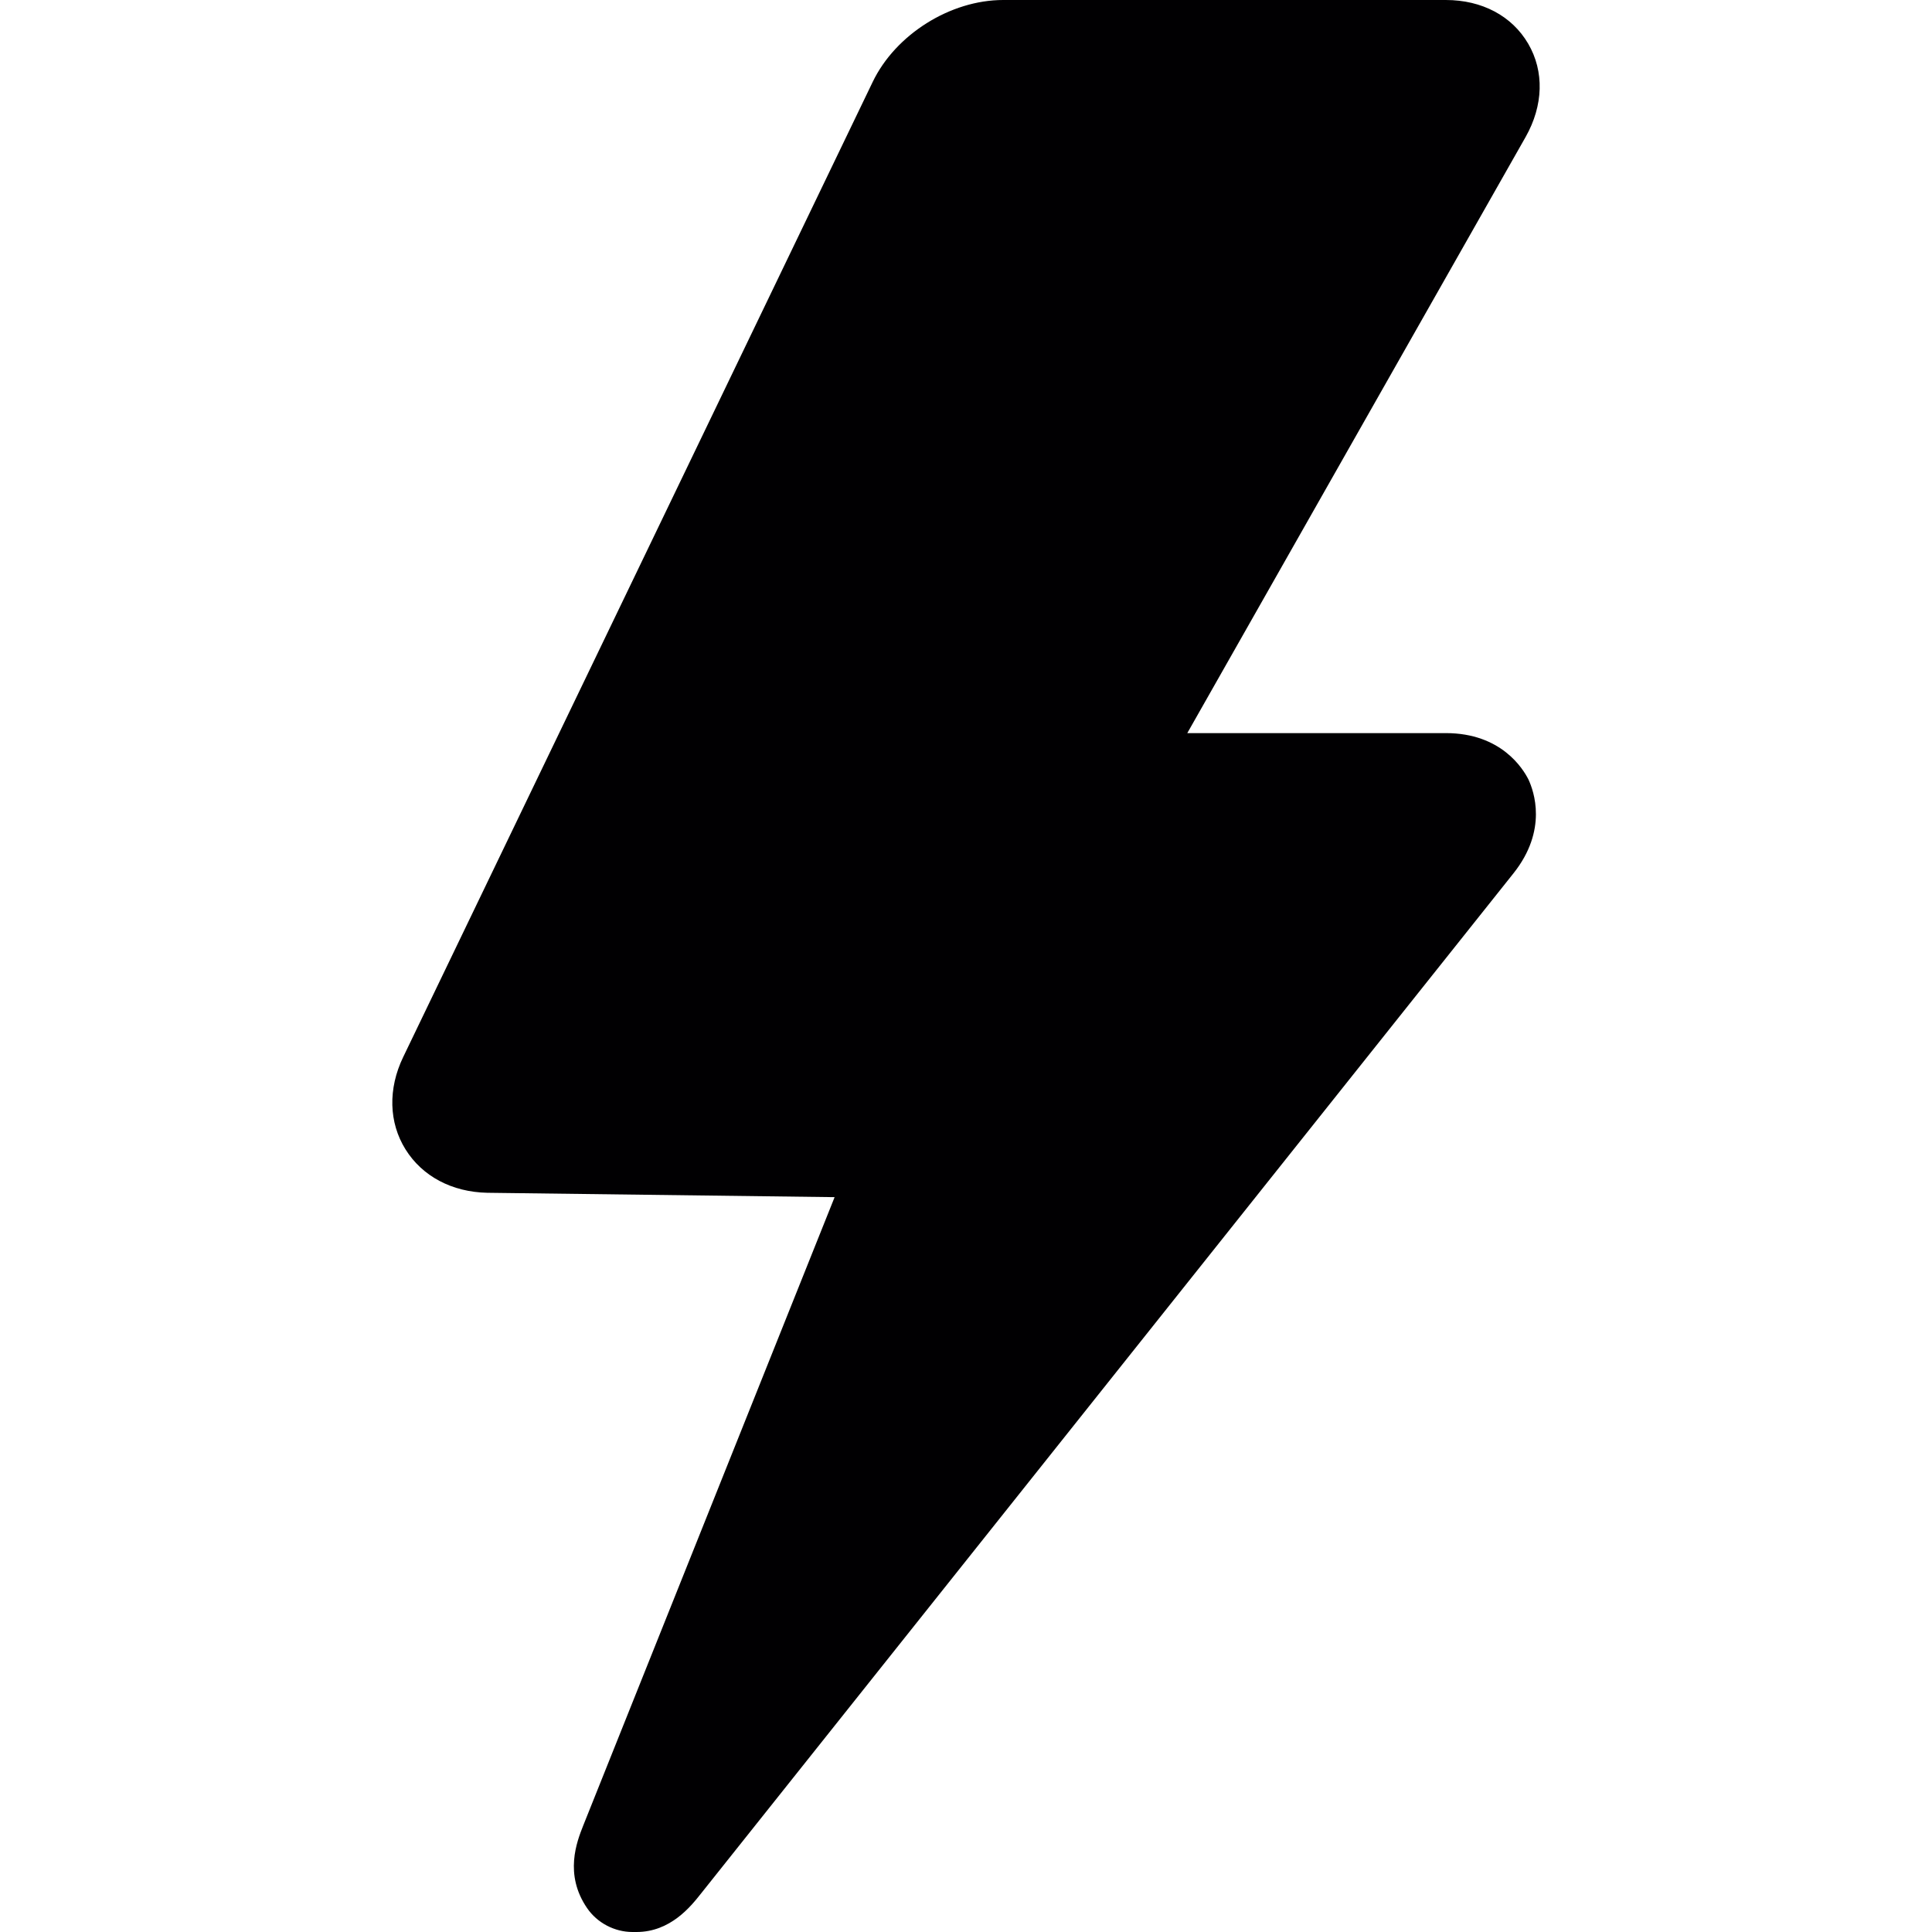
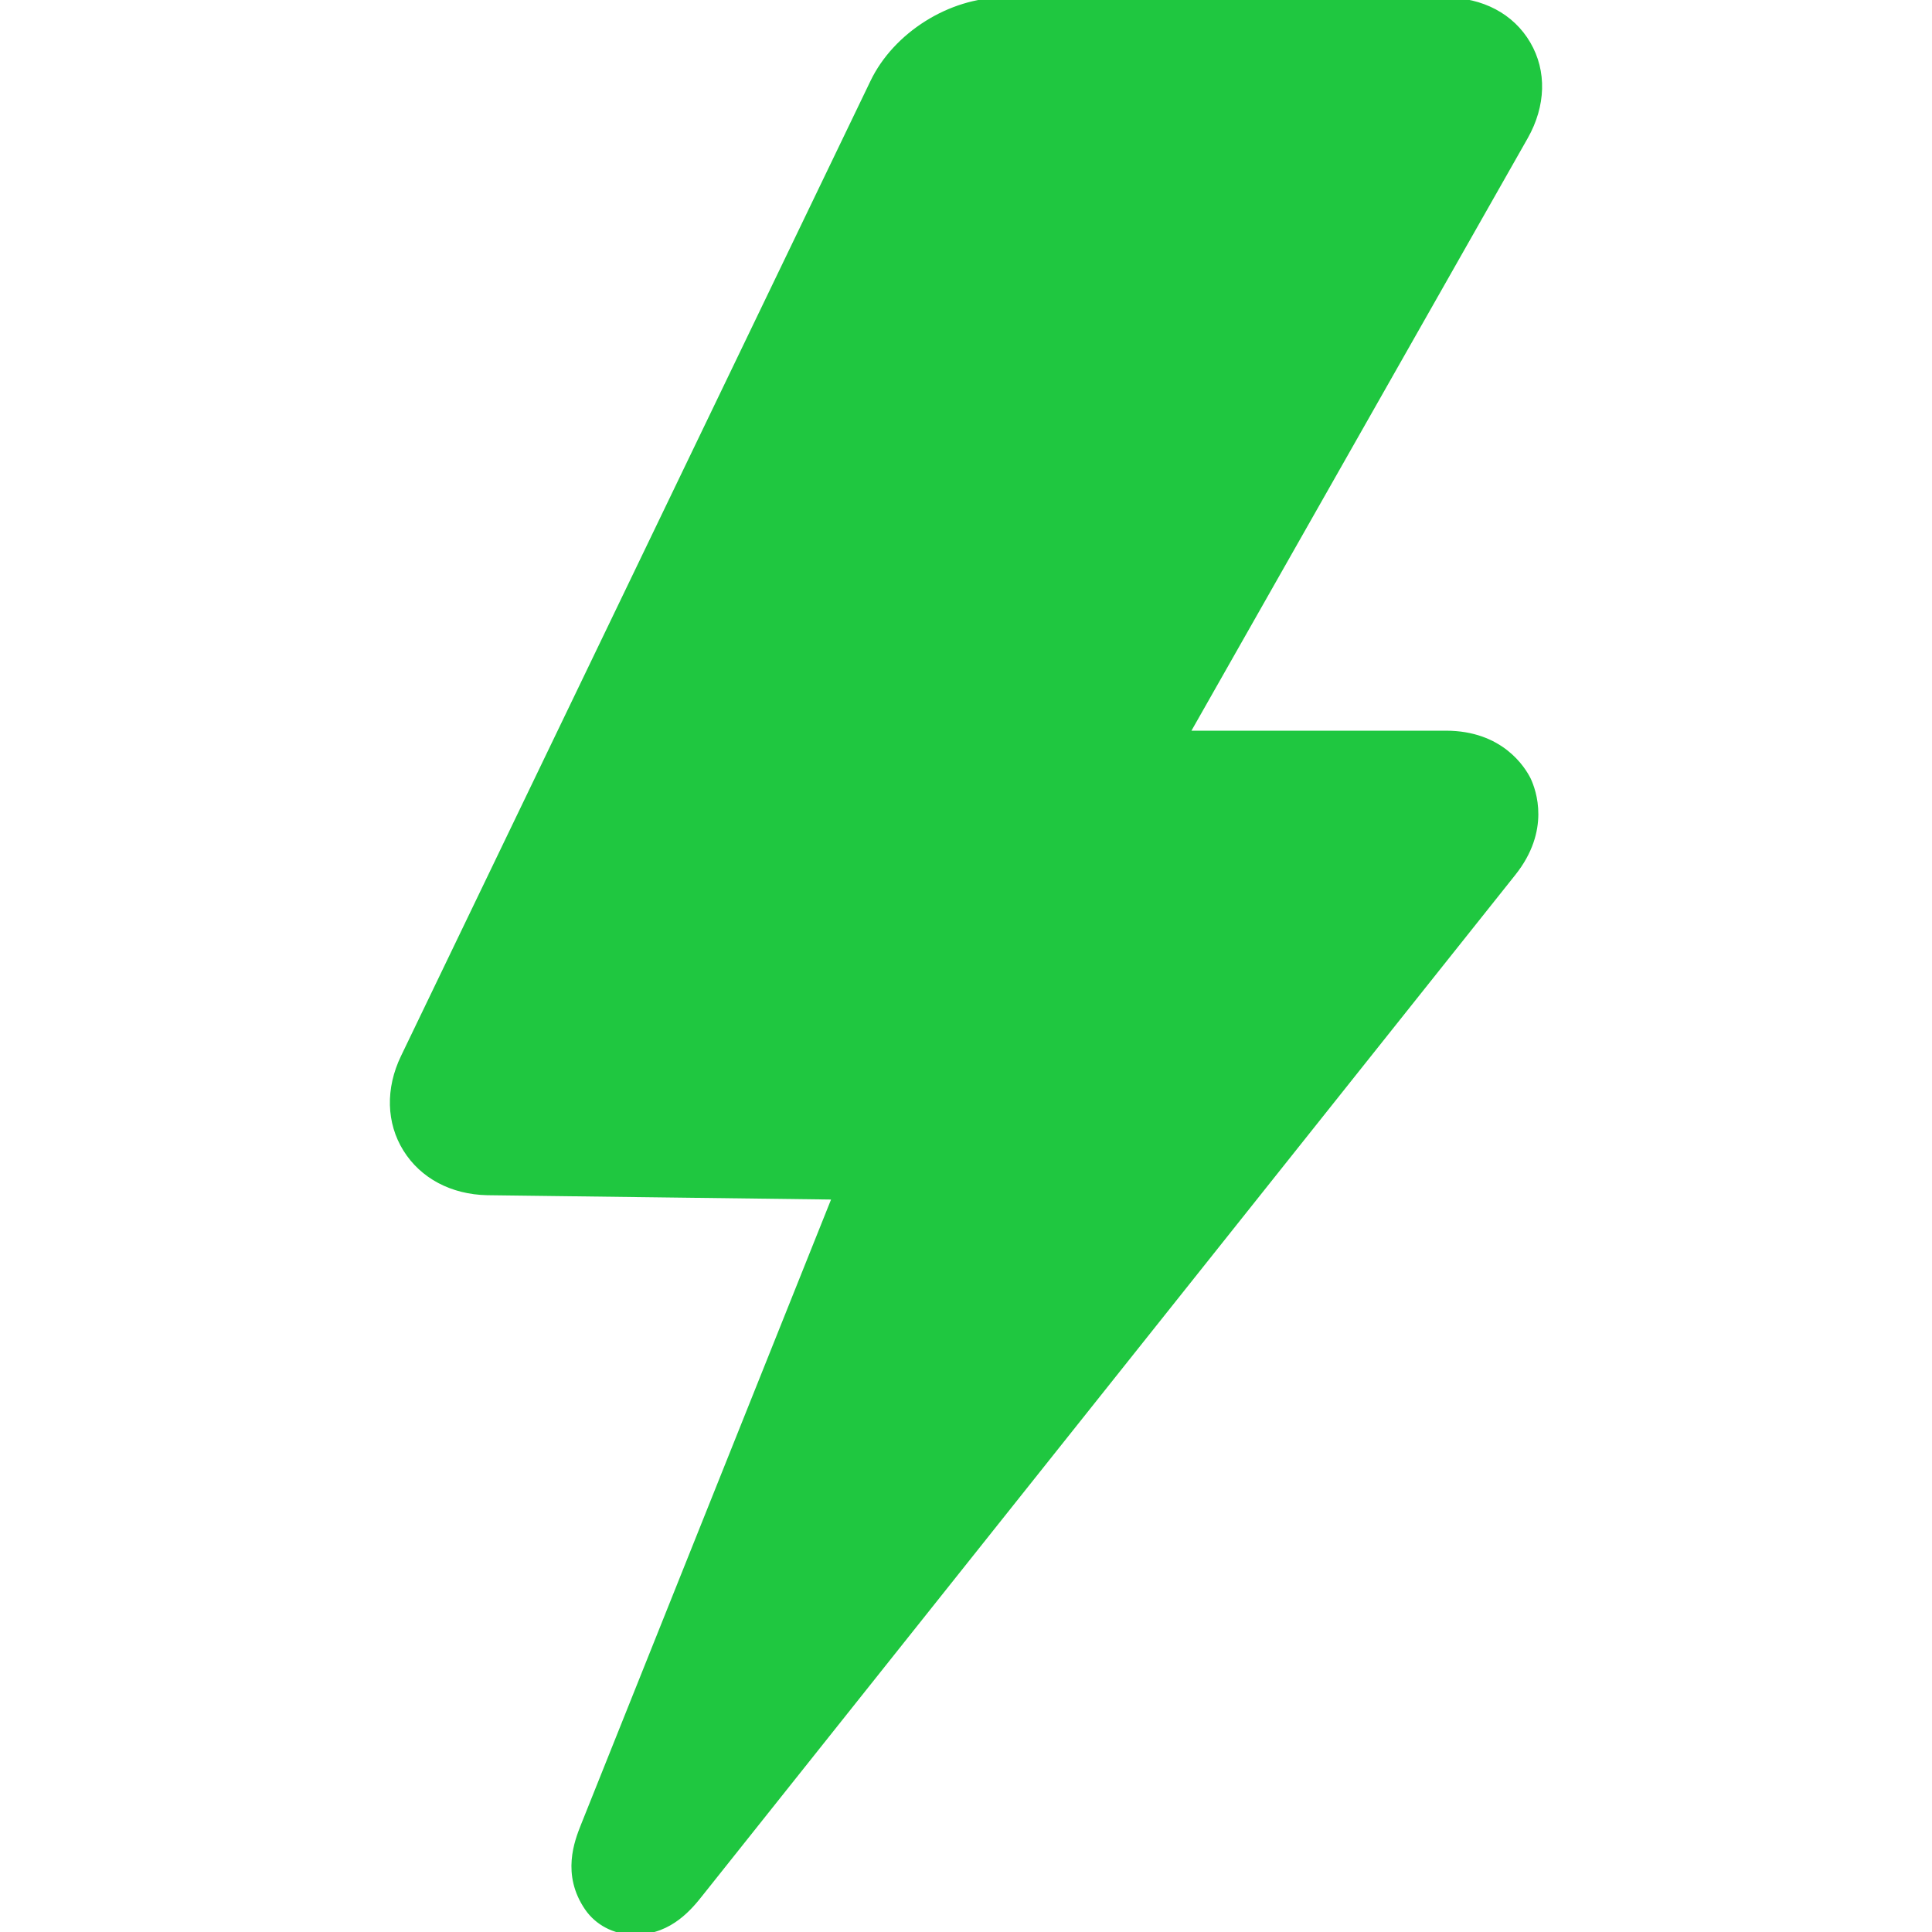
- <svg xmlns="http://www.w3.org/2000/svg" height="800px" width="800px" version="1.1" id="Capa_1" viewBox="0 0 398.528 398.528" xml:space="preserve">
-   <g>
-     <path style="fill:#010002;" d="M315.232,9.015C311.883,3.276,305.681,0,298.244,0h-91.308c-10.9,0-22.224,7.113-26.93,16.924   L83.17,218.041c-3.162,6.56-2.967,13.518,0.471,19.037c3.463,5.568,9.592,8.811,16.859,8.966l71.662,0.902l-51.877,129.675   c-1.276,3.235-3.959,10.014,0.821,16.981c2.089,3.056,5.674,4.926,9.364,4.926h0.837c6.999,0,11.217-5.308,13.241-7.868   L312.176,180.17c7.153-8.966,4.202-17.013,3.121-19.354c-1.122-2.243-5.625-9.592-17.046-9.592h-53.34l69.8-122.985   C318.37,21.752,318.573,14.729,315.232,9.015z" />
+ <svg xmlns="http://www.w3.org/2000/svg" height="800px" width="800px" version="1.1" id="Capa_1" viewBox="0 0 398.528 398.528" xml:space="preserve" fill="#1fc740" stroke="#1fc740">
+   <g id="SVGRepo_bgCarrier" stroke-width="0" />
+   <g id="SVGRepo_tracerCarrier" stroke-linecap="round" stroke-linejoin="round" />
+   <g id="SVGRepo_iconCarrier">
+     <g>
+       <path style="fill:#1fc740;" d="M315.232,9.015C311.883,3.276,305.681,0,298.244,0h-91.308c-10.9,0-22.224,7.113-26.93,16.924 L83.17,218.041c-3.162,6.56-2.967,13.518,0.471,19.037c3.463,5.568,9.592,8.811,16.859,8.966l71.662,0.902l-51.877,129.675 c-1.276,3.235-3.959,10.014,0.821,16.981c2.089,3.056,5.674,4.926,9.364,4.926h0.837c6.999,0,11.217-5.308,13.241-7.868 L312.176,180.17c7.153-8.966,4.202-17.013,3.121-19.354c-1.122-2.243-5.625-9.592-17.046-9.592h-53.34l69.8-122.985 C318.37,21.752,318.573,14.729,315.232,9.015z" />
+     </g>
  </g>
</svg>
